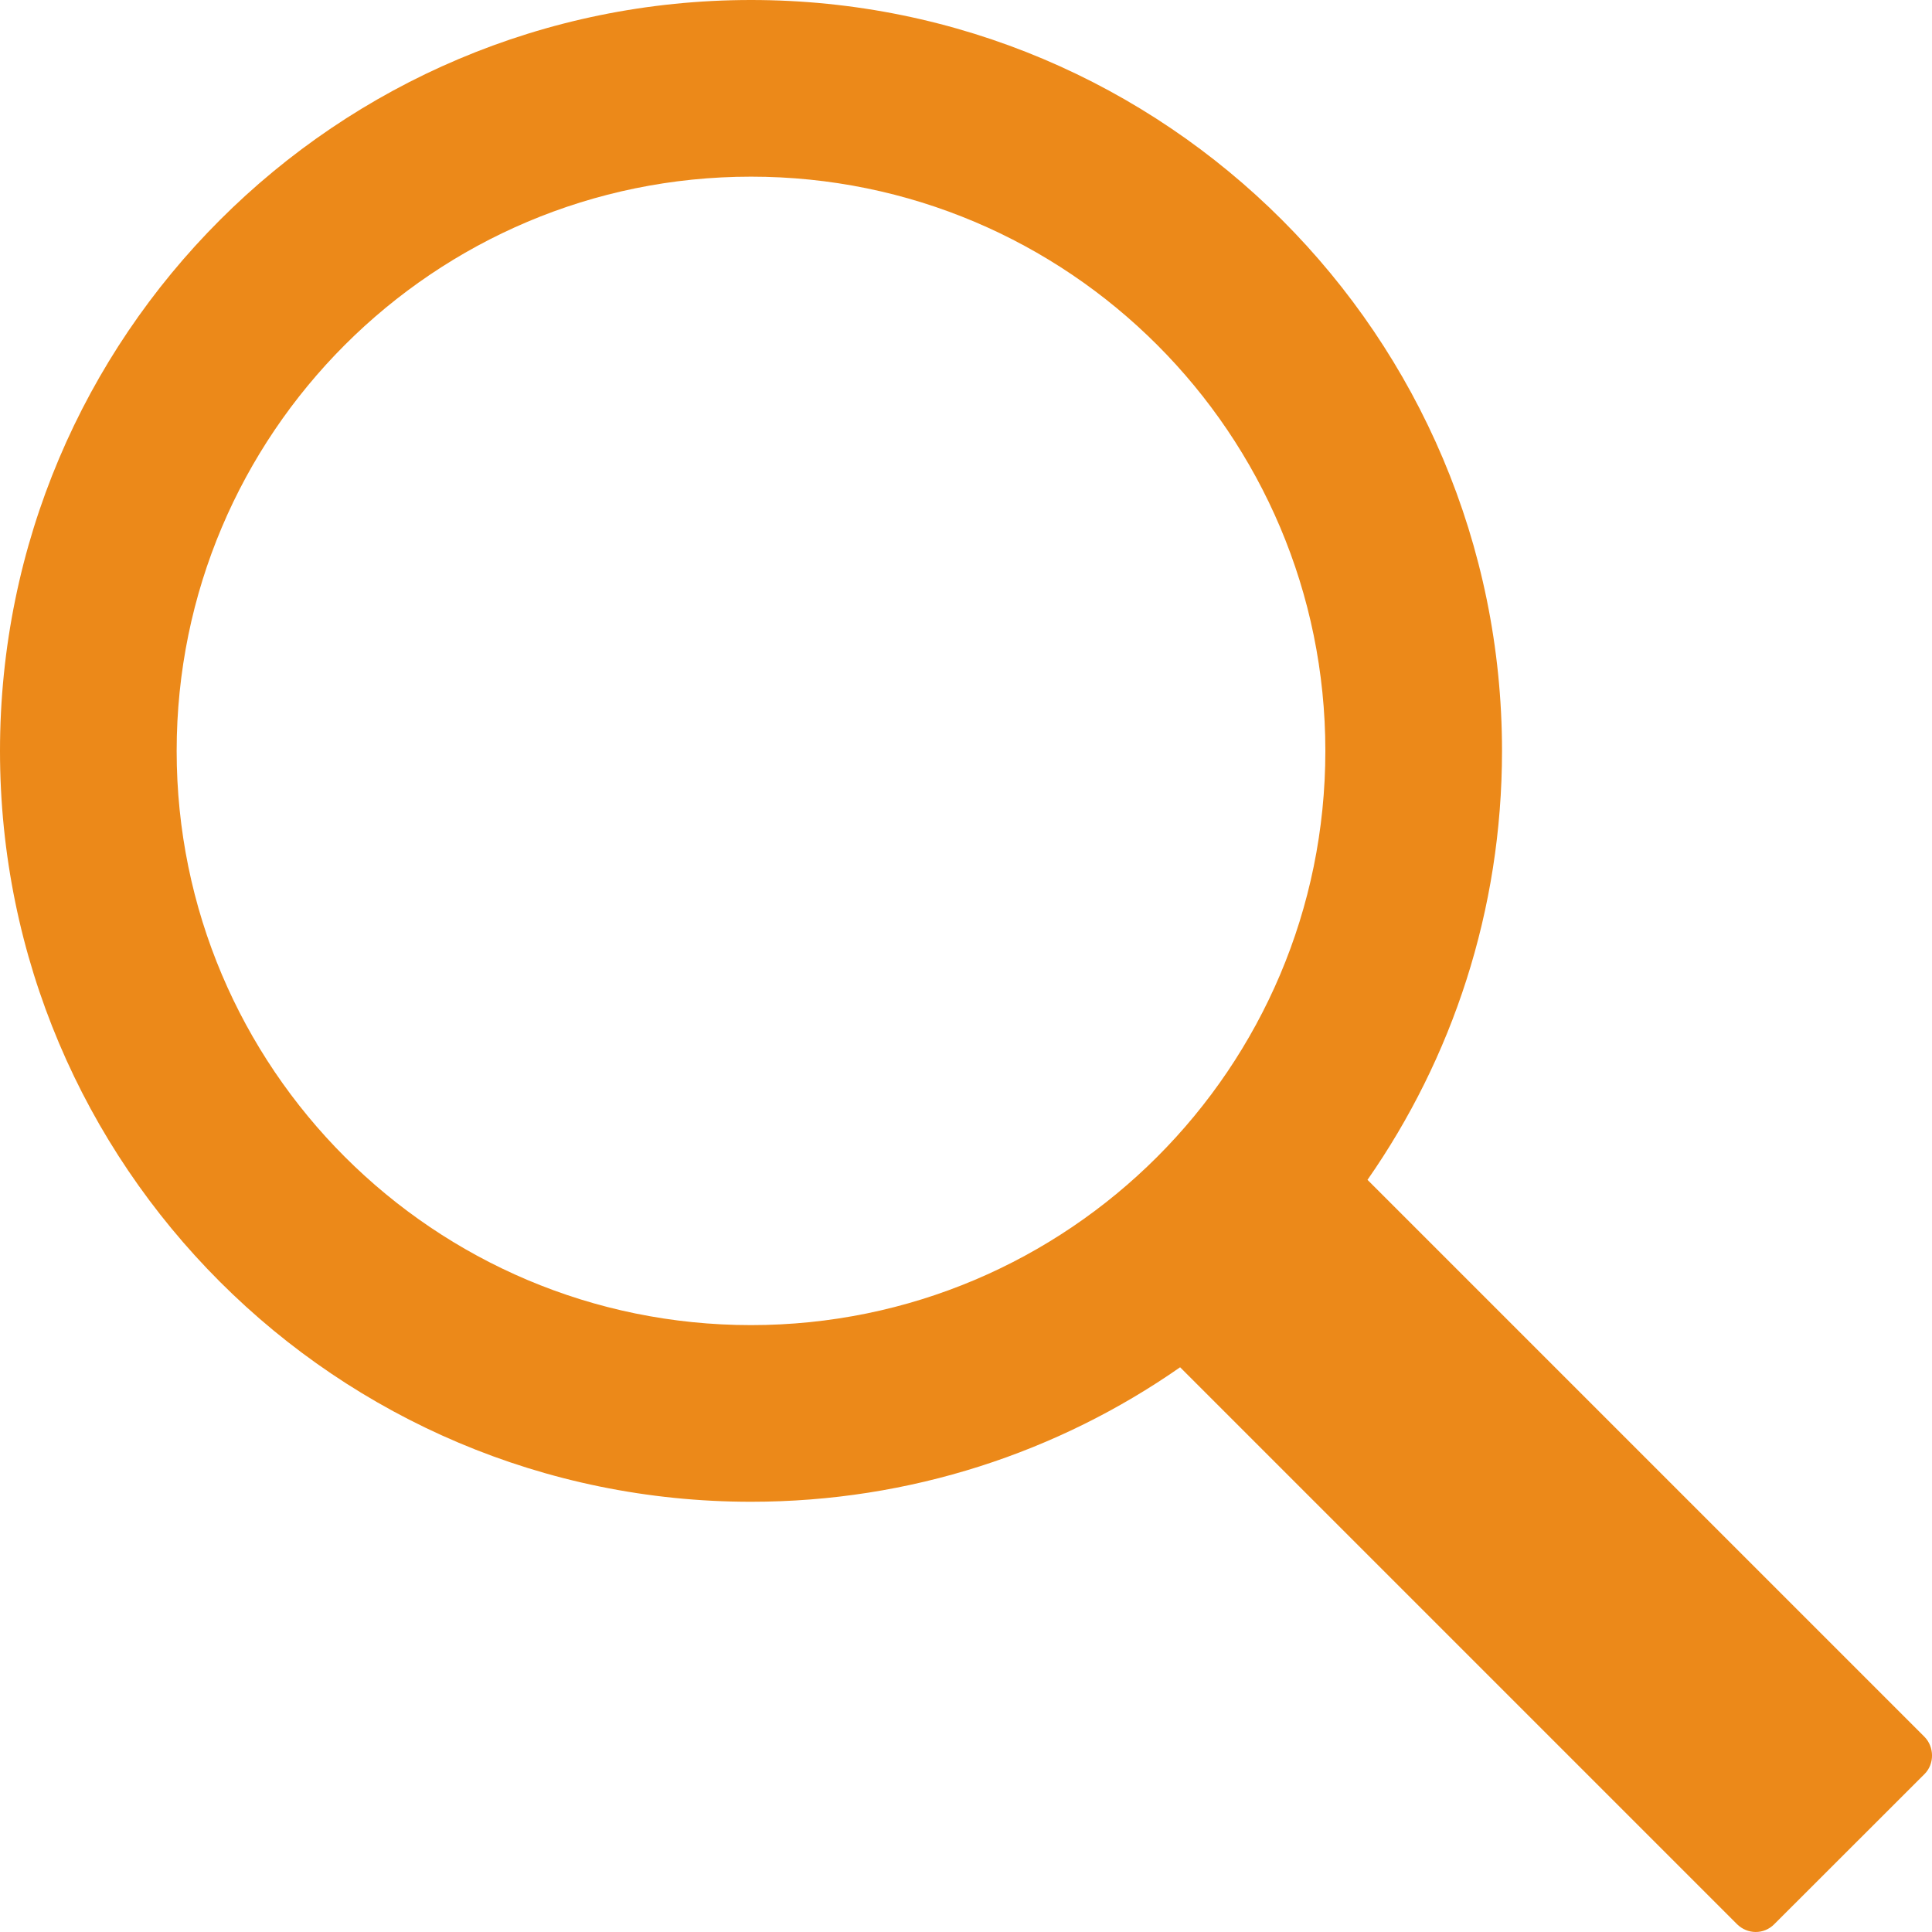
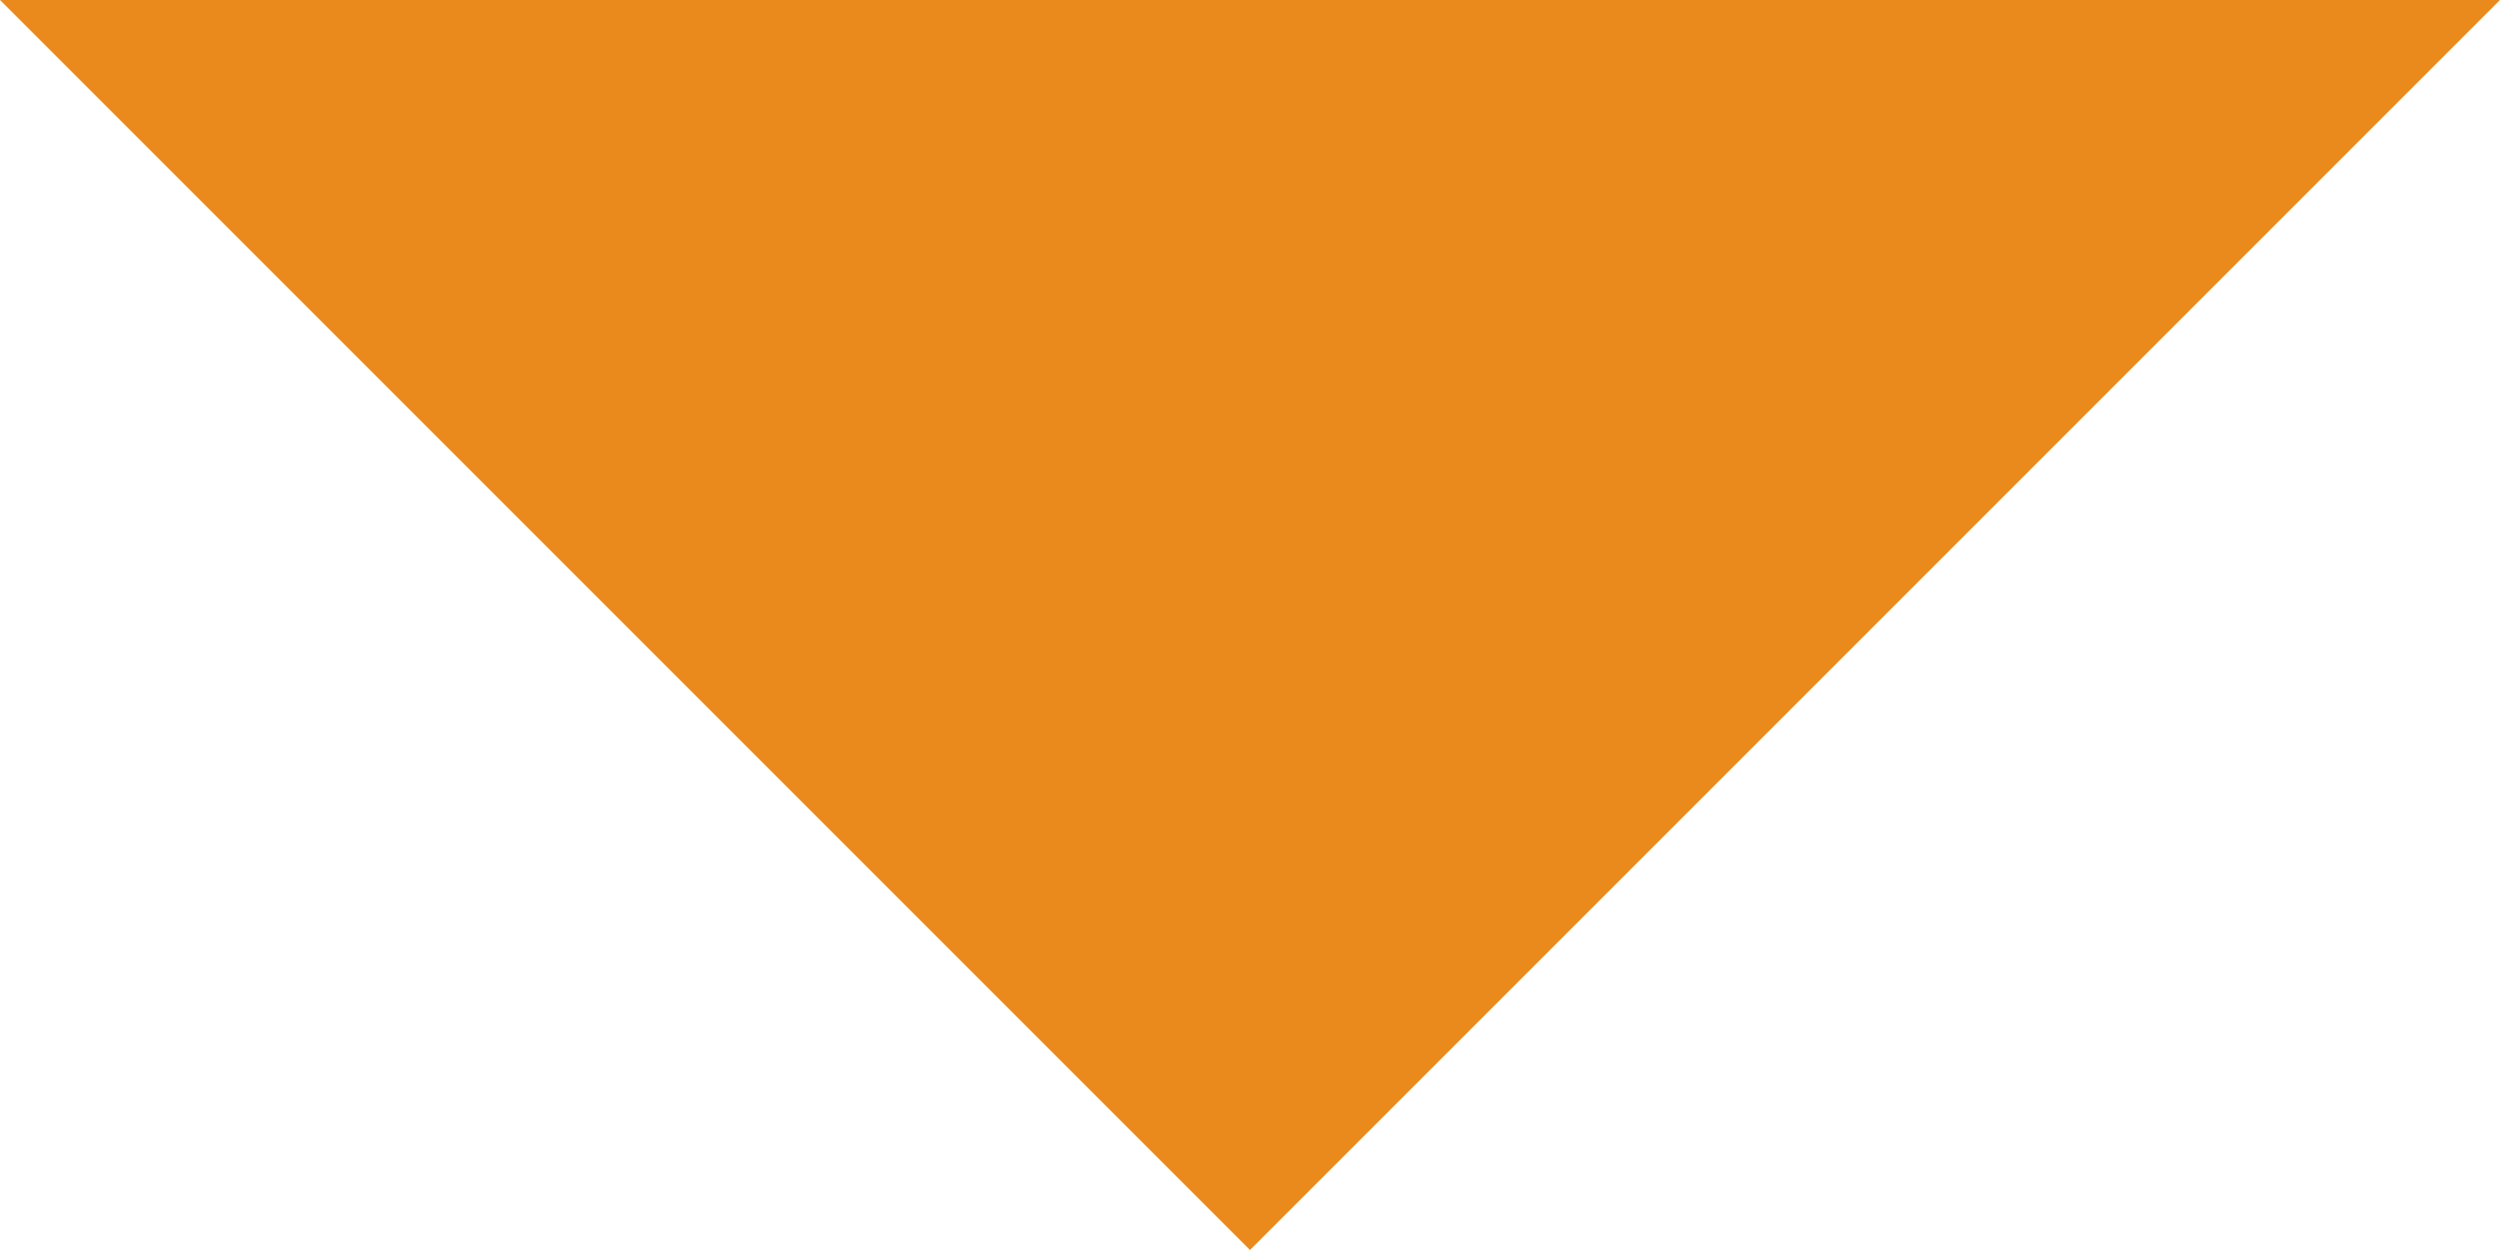
- <svg xmlns="http://www.w3.org/2000/svg" width="16px" height="16px" viewBox="0 0 16 16" version="1.1">
+ <svg xmlns="http://www.w3.org/2000/svg" width="8px" height="4px" viewBox="0 0 8 4" version="1.1">
  <defs />
-   <g id="Главная" stroke="none" stroke-width="1" fill="none" fill-rule="evenodd">
-     <g id="Главная-#menu" transform="translate(-1306, -539)" fill="#EC8919">
-       <g id="Group-21" transform="translate(-199, 458)">
-         <path d="M1516.325,90.771 C1517.027,89.764 1517.439,88.539 1517.439,87.219 C1517.439,83.784 1514.654,81 1511.22,81 C1507.785,81 1505,83.784 1505,87.219 C1505,90.653 1507.785,93.437 1511.22,93.437 C1512.54,93.437 1513.765,93.026 1514.772,92.324 L1514.773,92.323 L1519.385,96.935 C1519.471,97.02 1519.607,97.023 1519.694,96.935 L1520.938,95.692 C1521.023,95.607 1521.019,95.465 1520.937,95.383 L1516.325,90.771 L1516.325,90.771 Z M1511.22,91.974 C1513.846,91.974 1515.976,89.845 1515.976,87.219 C1515.976,84.592 1513.846,82.463 1511.22,82.463 C1508.593,82.463 1506.463,84.592 1506.463,87.219 C1506.463,89.845 1508.593,91.974 1511.22,91.974 L1511.22,91.974 Z" id="common-search-lookup-glyph-copy-4" />
+   <g id="Каталог" stroke="none" stroke-width="1" fill="none" fill-rule="evenodd">
+     <g transform="translate(-965, -243)" id="Group-4" fill="#EB8A1C">
+       <g transform="translate(97, 167)">
+         <g id="Group-32" transform="translate(763, 72)">
+           <path d="M113,8 L109,4 L105,8 L113,8 Z" id="Combined-Shape-Copy-4" transform="translate(109, 6) rotate(-180) translate(-109, -6) " />
+         </g>
      </g>
    </g>
  </g>
</svg>
